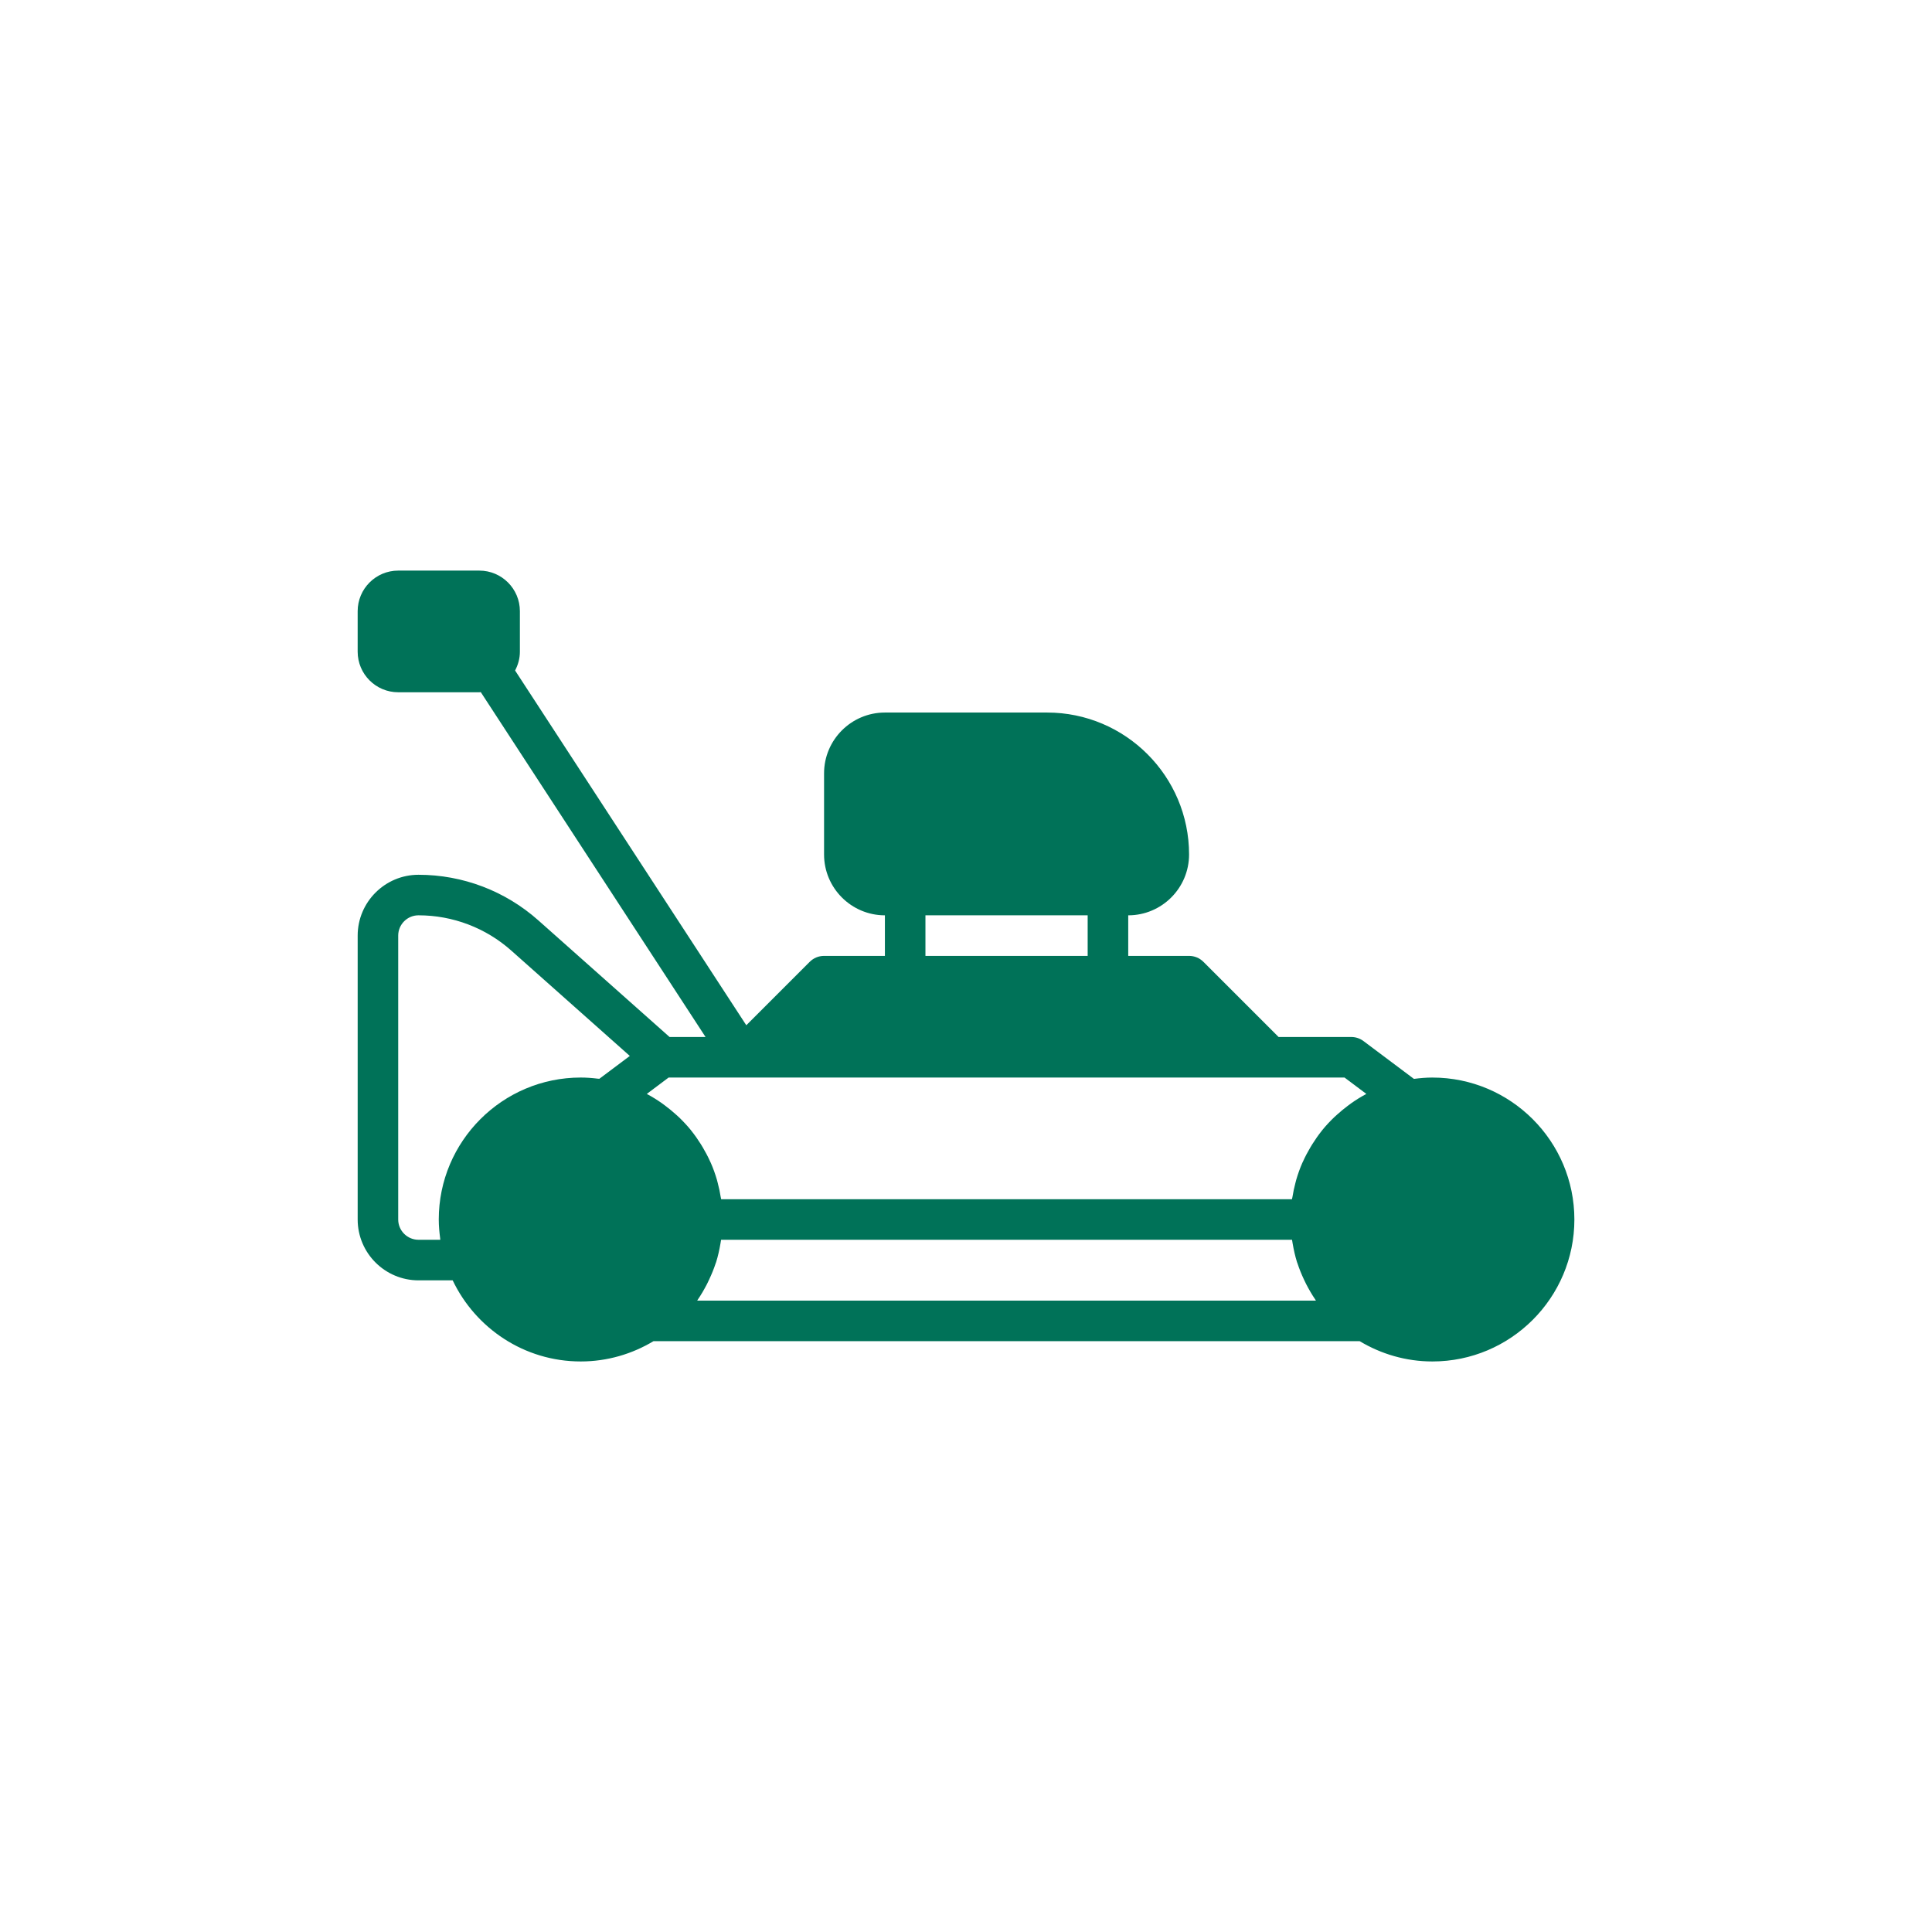
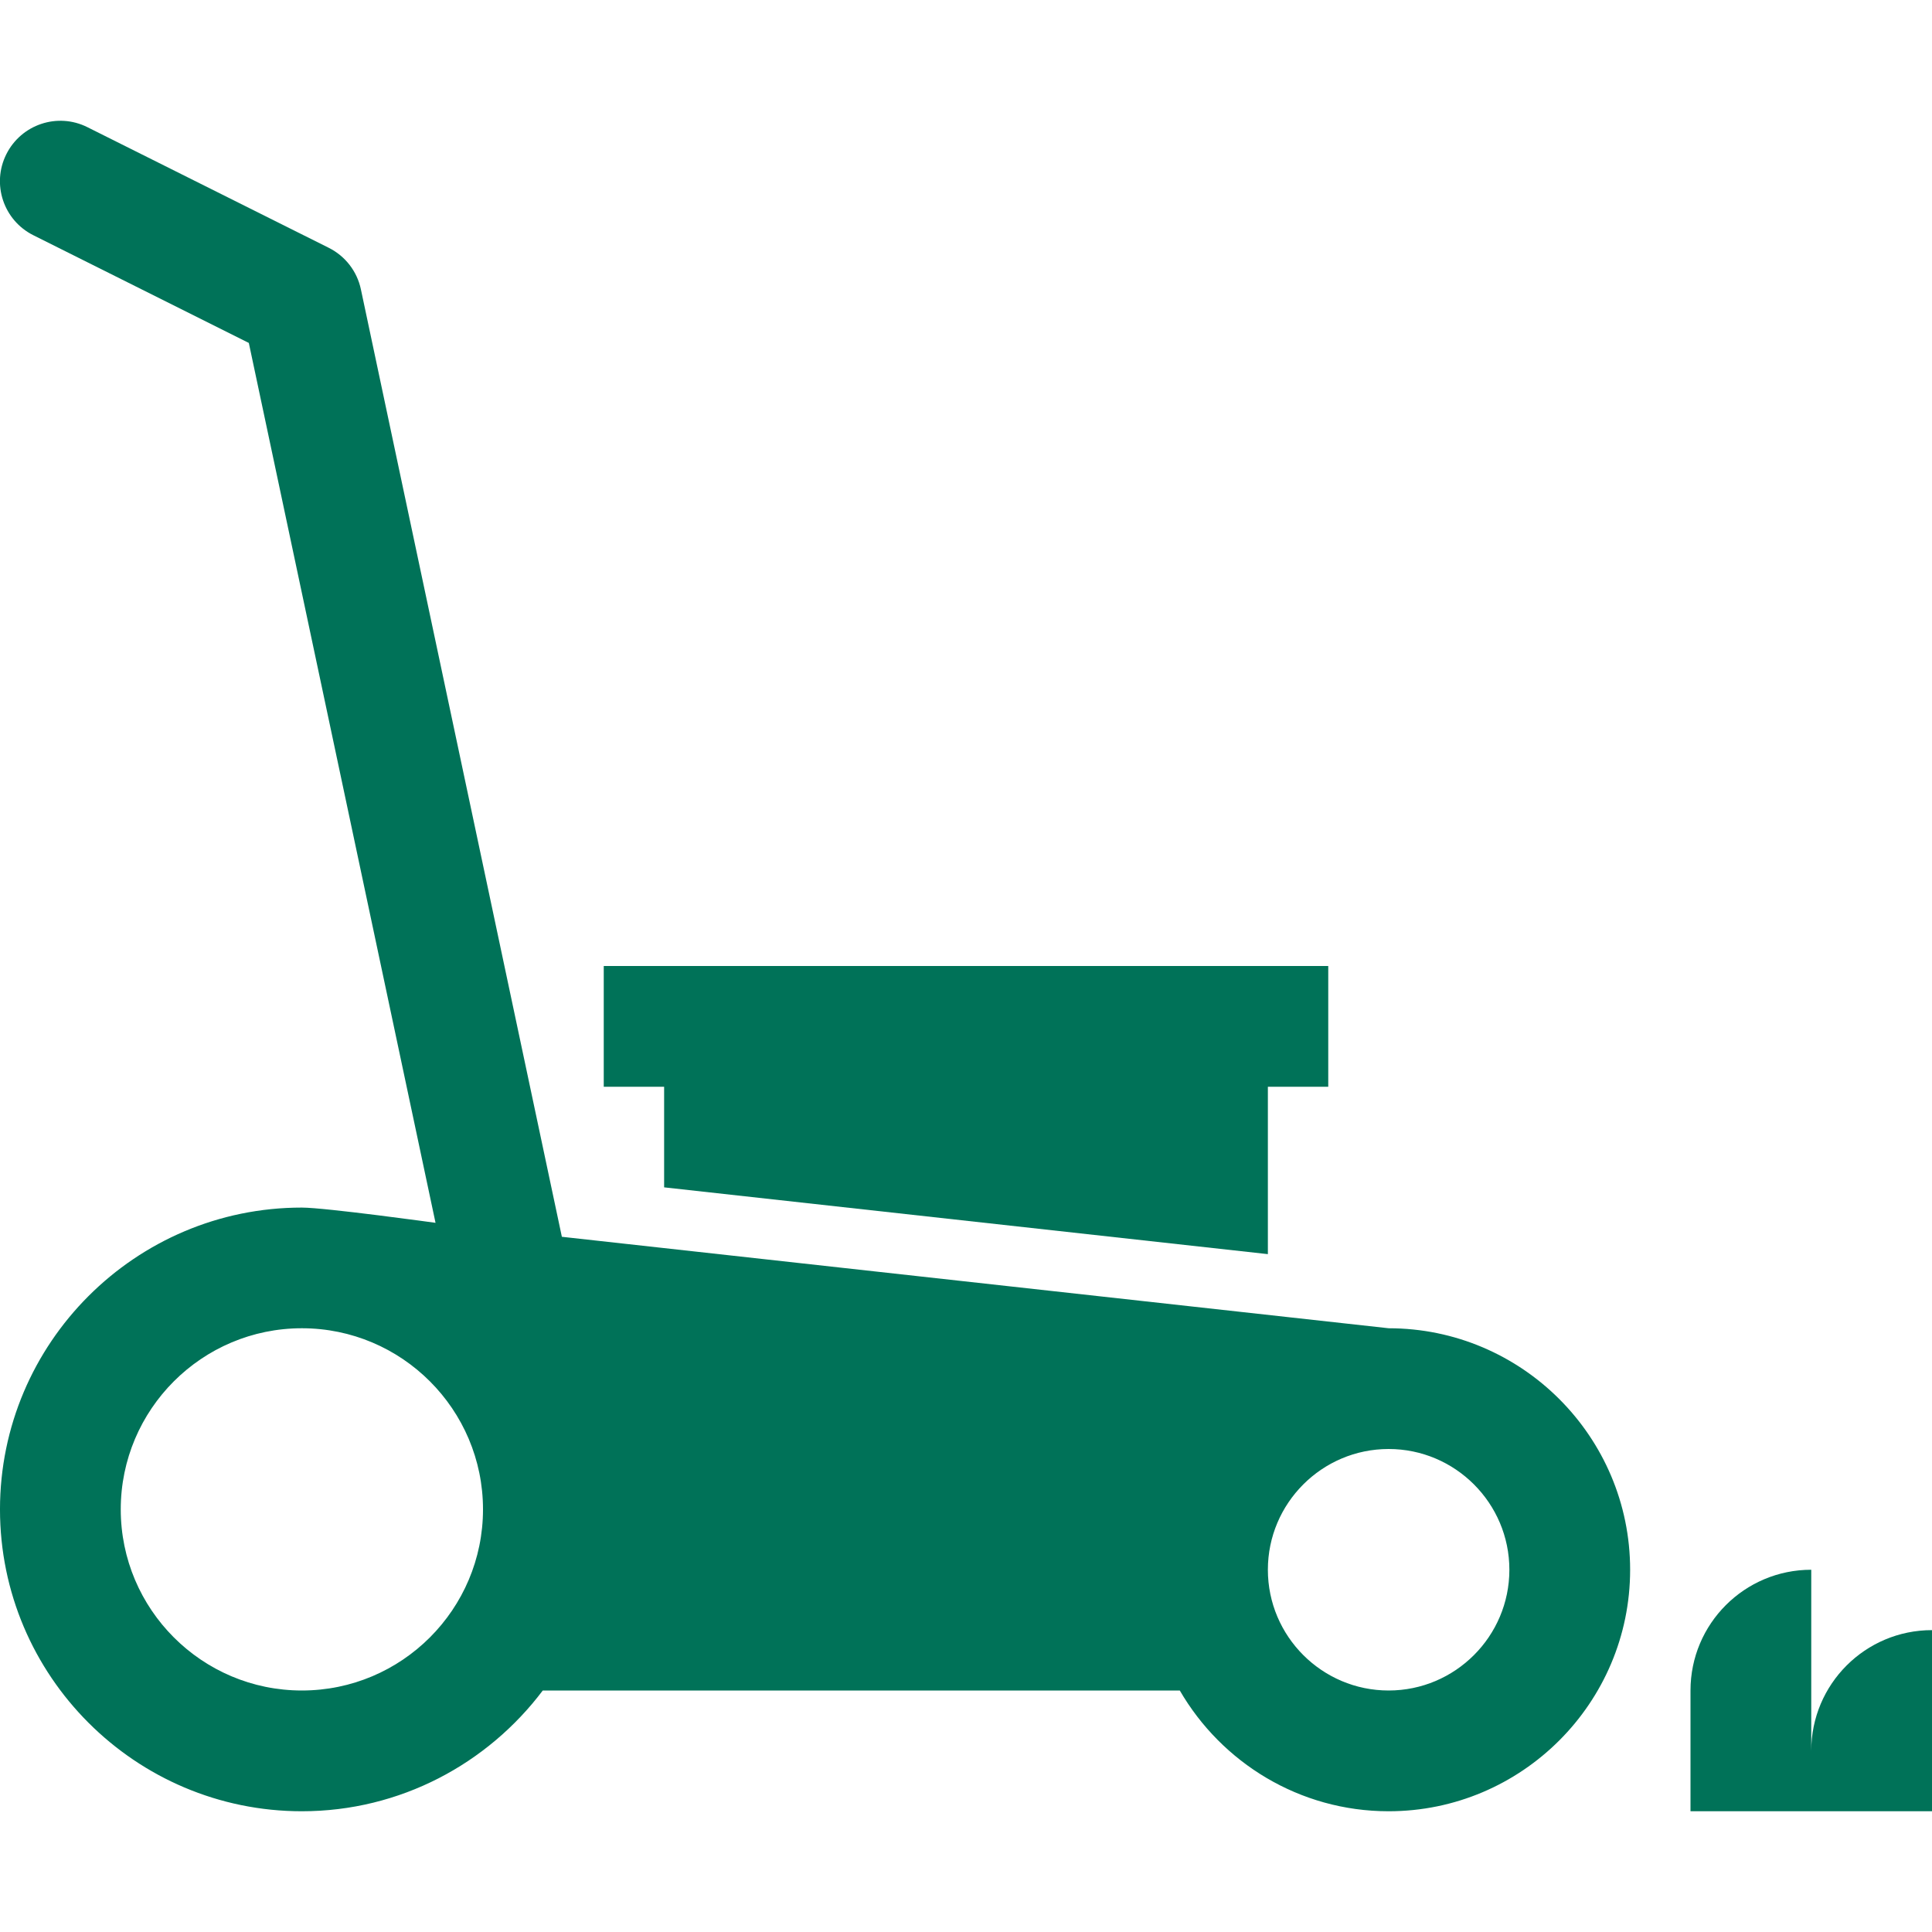
- <svg xmlns="http://www.w3.org/2000/svg" width="1200pt" height="1200pt" version="1.1" viewBox="0 0 1200 1200">
-   <defs>
-     <clipPath id="a">
-       <path d="m222.14 354h755.71v492h-755.71z" />
-     </clipPath>
-   </defs>
-   <g clip-path="url(#a)">
-     <path d="m433.05 807.83c0.152-0.211 0.25-0.453 0.391-0.652 2.09-3.062 3.953-6.285 5.668-9.598 0.465-0.922 0.906-1.852 1.336-2.785 1.535-3.262 2.922-6.613 4.055-10.074 0.09-0.293 0.215-0.57 0.316-0.844 1.168-3.731 2.012-7.598 2.68-11.516 0.141-0.766 0.277-1.535 0.391-2.316h354.62c0.102 0.781 0.25 1.551 0.375 2.316 0.684 3.918 1.527 7.785 2.695 11.516 0.09 0.273 0.23 0.551 0.316 0.844 1.133 3.461 2.508 6.812 4.043 10.074 0.441 0.934 0.883 1.863 1.348 2.785 1.715 3.312 3.566 6.535 5.668 9.598 0.141 0.199 0.238 0.441 0.391 0.652zm-159.59-37.785h-13.527c-6.941 0-12.598-5.656-12.598-12.594v-176.34c0-6.938 5.656-12.594 12.598-12.594 21.285 0 41.766 7.785 57.66 21.93l73.594 65.418-18.918 14.184c-0.301-0.039-0.617-0.027-0.93-0.062-3.492-0.43-7.031-0.707-10.645-0.707-48.605 0-88.168 39.551-88.168 88.168 0 3.941 0.355 7.809 0.855 11.625 0.051 0.316 0.027 0.656 0.078 0.969zm301.35-176.33h100.76v-25.191h-100.76zm273.84 85.723c-0.141 0.074-0.266 0.176-0.406 0.25-3.098 1.652-6.055 3.504-8.902 5.508-0.793 0.551-1.539 1.145-2.305 1.711-2.207 1.648-4.309 3.387-6.336 5.215-0.691 0.629-1.387 1.234-2.055 1.863-2.555 2.469-5.012 5.062-7.254 7.82-0.137 0.18-0.25 0.355-0.391 0.52-2.129 2.644-4.066 5.441-5.883 8.324-0.414 0.641-0.805 1.309-1.195 1.965-1.699 2.859-3.25 5.793-4.621 8.844-0.129 0.273-0.277 0.539-0.406 0.828-1.473 3.375-2.719 6.852-3.766 10.441-0.188 0.645-0.324 1.297-0.504 1.941-0.777 2.898-1.395 5.844-1.875 8.855-0.074 0.453-0.227 0.879-0.289 1.332h-354.52c-0.062-0.453-0.215-0.879-0.289-1.332-0.477-3.012-1.094-5.957-1.875-8.855-0.18-0.645-0.316-1.297-0.504-1.941-1.047-3.59-2.293-7.066-3.781-10.441-0.113-0.289-0.262-0.555-0.391-0.828-1.371-3.051-2.934-5.984-4.621-8.844-0.391-0.656-0.793-1.324-1.195-1.965-1.816-2.883-3.754-5.68-5.883-8.324-0.141-0.164-0.254-0.34-0.391-0.52-2.254-2.758-4.699-5.352-7.254-7.82-0.668-0.629-1.363-1.234-2.055-1.863-2.027-1.828-4.144-3.566-6.336-5.215-0.766-0.566-1.512-1.16-2.305-1.711-2.859-2.004-5.816-3.856-8.902-5.508-0.141-0.074-0.266-0.176-0.406-0.25l13.527-10.152h419.84zm41.047-10.152c-3.891 0-7.707 0.34-11.477 0.832l-31.348-23.504c-2.18-1.637-4.824-2.519-7.559-2.519h-45.164l-46.691-46.688c-2.356-2.371-5.555-3.691-8.906-3.691h-37.785v-25.191c20.848 0 37.785-16.953 37.785-37.785 0-48.617-39.547-88.168-88.164-88.168h-100.76c-20.836 0-37.789 16.953-37.789 37.785v50.383c0 20.832 16.953 37.785 37.789 37.785v25.191h-37.789c-3.336 0-6.535 1.32-8.902 3.691l-39.398 39.395-143.61-220.35c1.852-3.516 2.984-7.43 2.984-11.664v-25.191c0-13.891-11.301-25.188-25.191-25.188h-50.383c-13.891 0-25.188 11.297-25.188 25.188v25.191c0 13.895 11.297 25.191 25.188 25.191h50.383c0.316 0 0.594-0.074 0.895-0.09l139.61 214.21h-22.344l-81.543-72.473c-20.516-18.238-46.93-28.289-74.398-28.289-20.832 0-37.785 16.953-37.785 37.785v176.34c0 20.832 16.953 37.785 37.785 37.785h21.223c14.195 29.738 44.461 50.379 79.539 50.379 16.523 0 31.953-4.66 45.18-12.594h438.64c13.238 7.934 28.656 12.594 45.18 12.594 48.617 0 88.168-39.547 88.168-88.164 0-48.617-39.551-88.168-88.168-88.168z" fill="#007258" fill-rule="evenodd" />
-   </g>
+ <svg xmlns="http://www.w3.org/2000/svg" width="512pt" height="512pt" version="1.1" viewBox="0 0 512 512">
+   <path d="m368 352-219.1-24.238-53.258-251.08c-1-4.762-4.141-8.82-8.5-11l-63.98-31.98c-7.922-3.961-17.52-0.738-21.48 7.16-3.961 7.898-0.762 17.52 7.16 21.48l57.098 28.539 49.48 233.18s-29.219-4.039-35.422-4.039c-44.102-0.02-80 35.879-80 79.98 0 44.121 35.879 80 80 80 26.082 0 49.238-12.621 63.84-32h168.82c11.082 19.102 31.719 32 55.344 32 35.281 0 64-28.719 64-64s-28.719-64-64-64zm-288 96c-26.48 0-48-21.52-48-48s21.52-48 48-48 48 21.52 48 48-21.52 48-48 48zm288 0c-17.641 0-32-14.359-32-32s14.359-32 32-32 32 14.359 32 32-14.359 32-32 32z" fill="#007258" />
+   <path d="m480 464v-48c-17.68 0-32 14.32-32 32v32h64v-48c-17.68 0-32 14.32-32 32z" fill="#007258" />
+   <path d="m176 314.66 160 17.699v-44.359h16v-32h-192v32h16z" fill="#007258" />
</svg>
